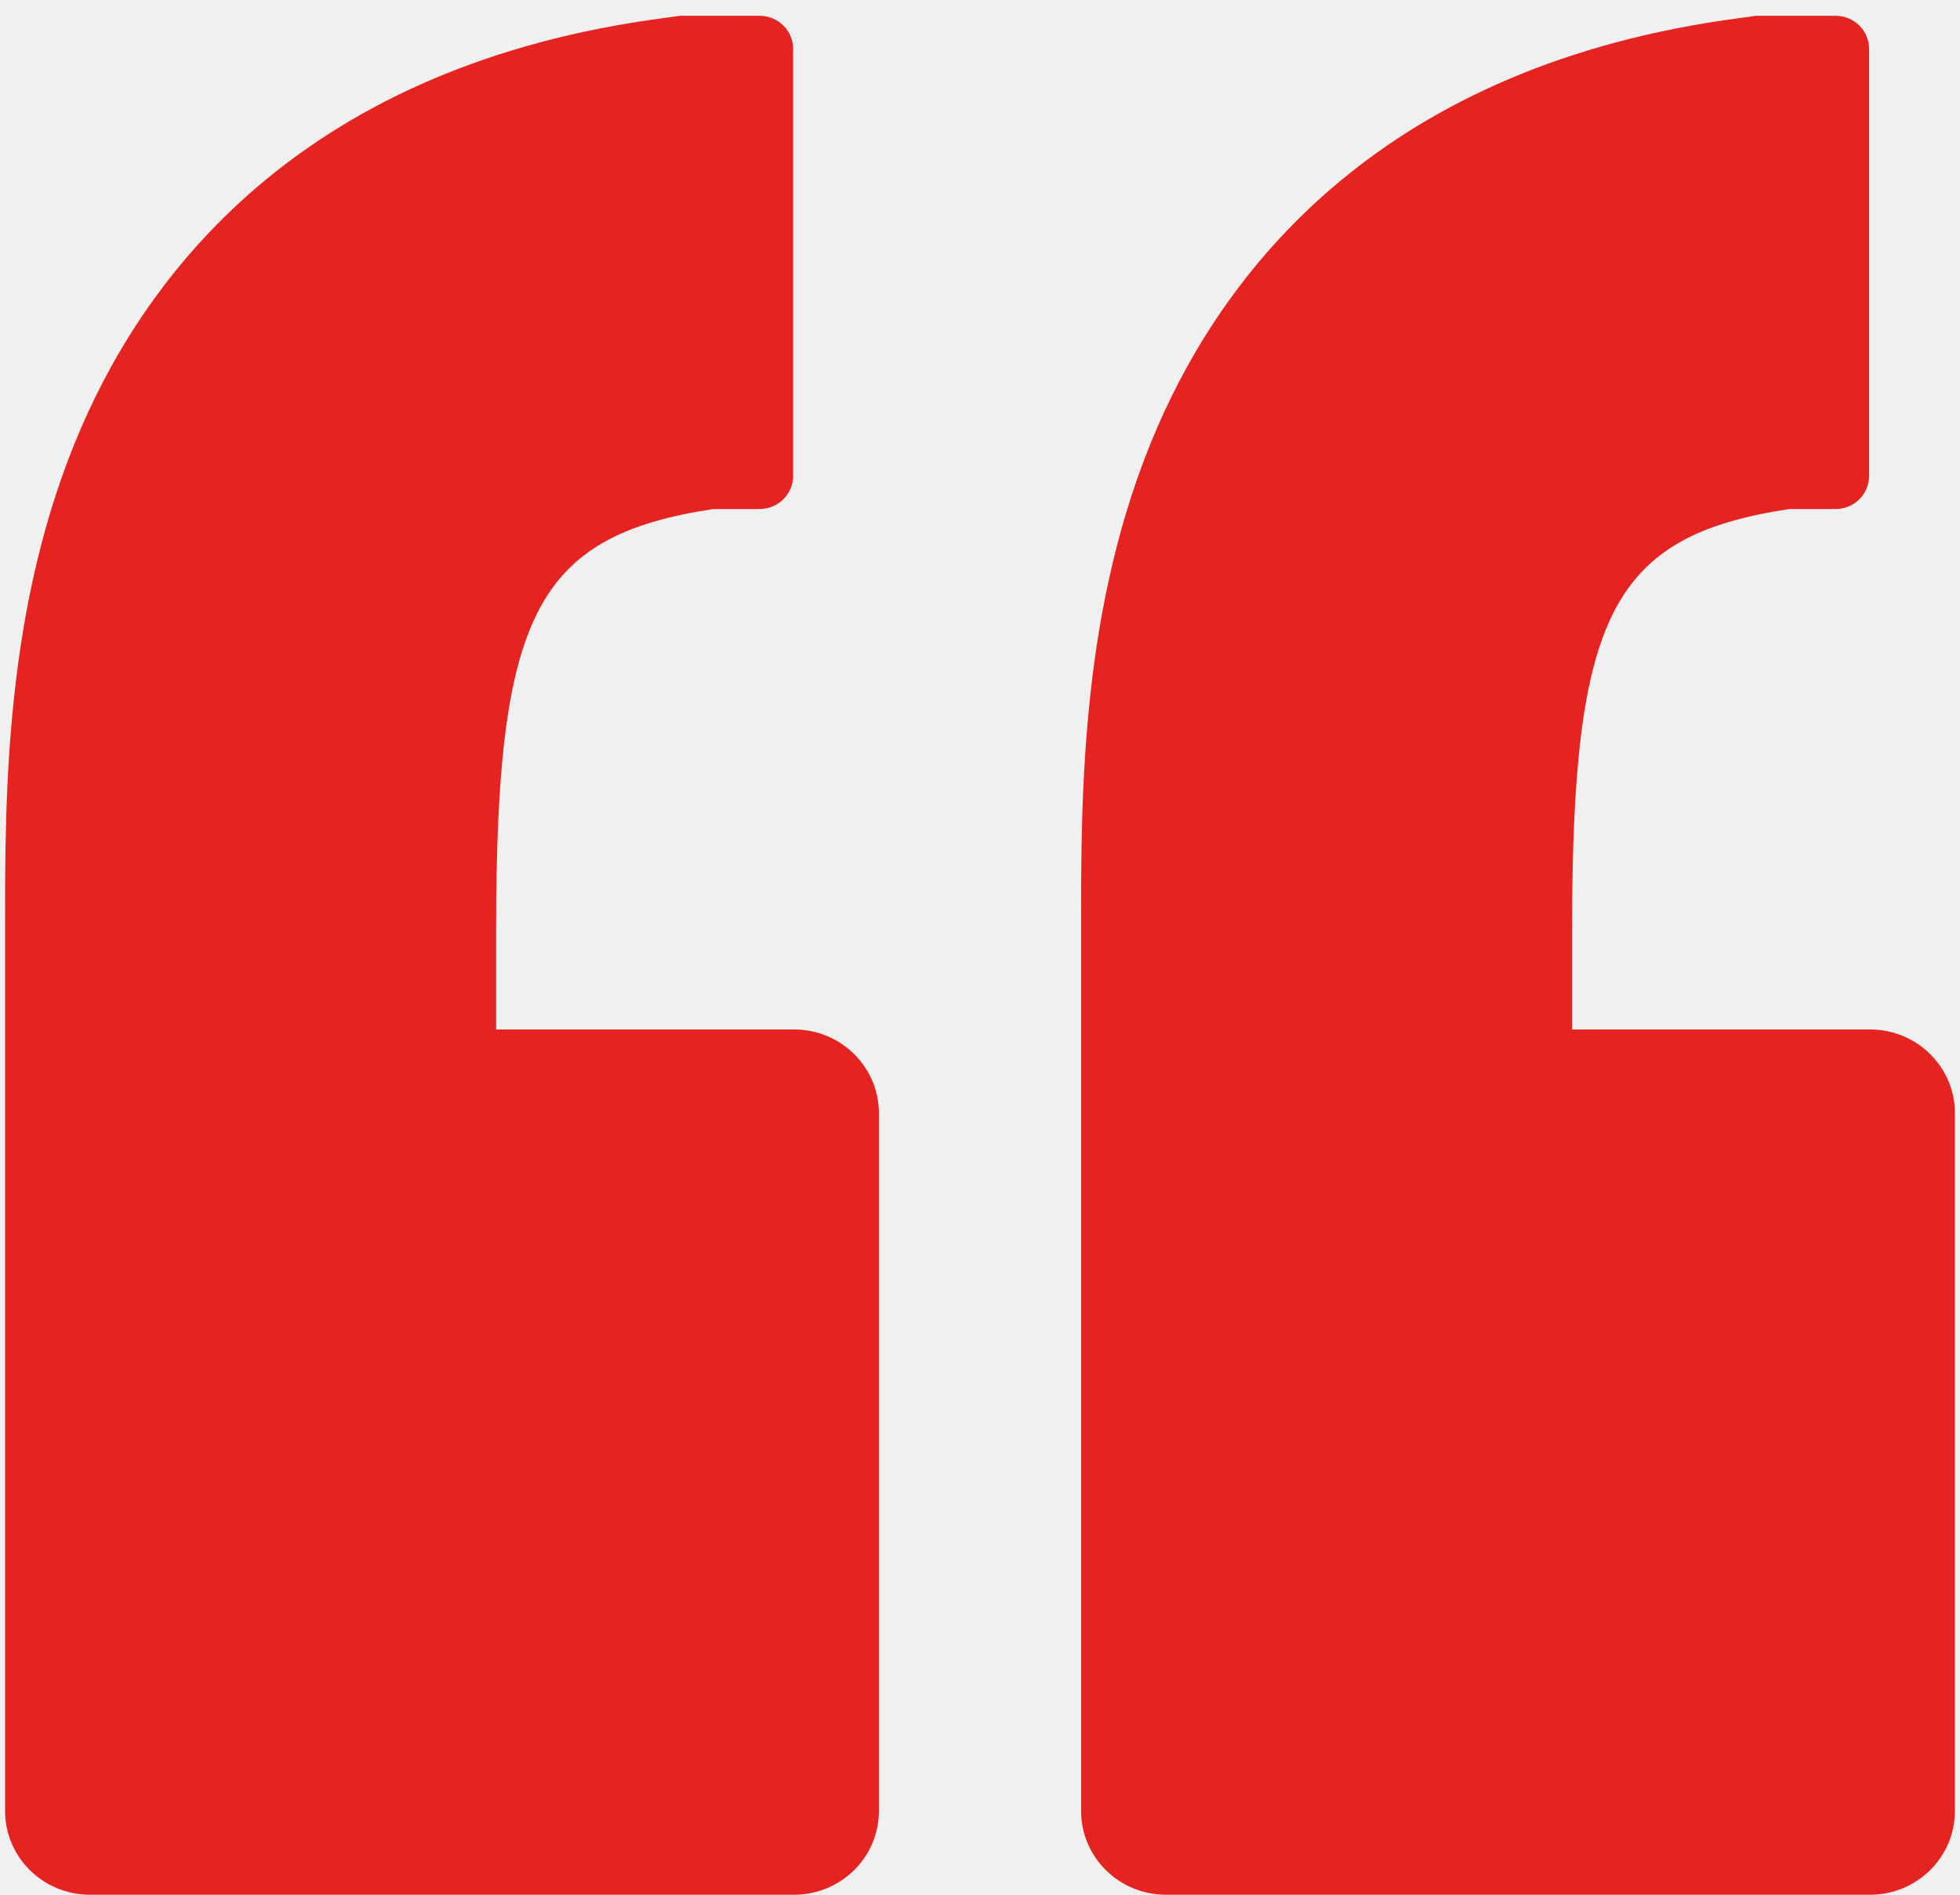
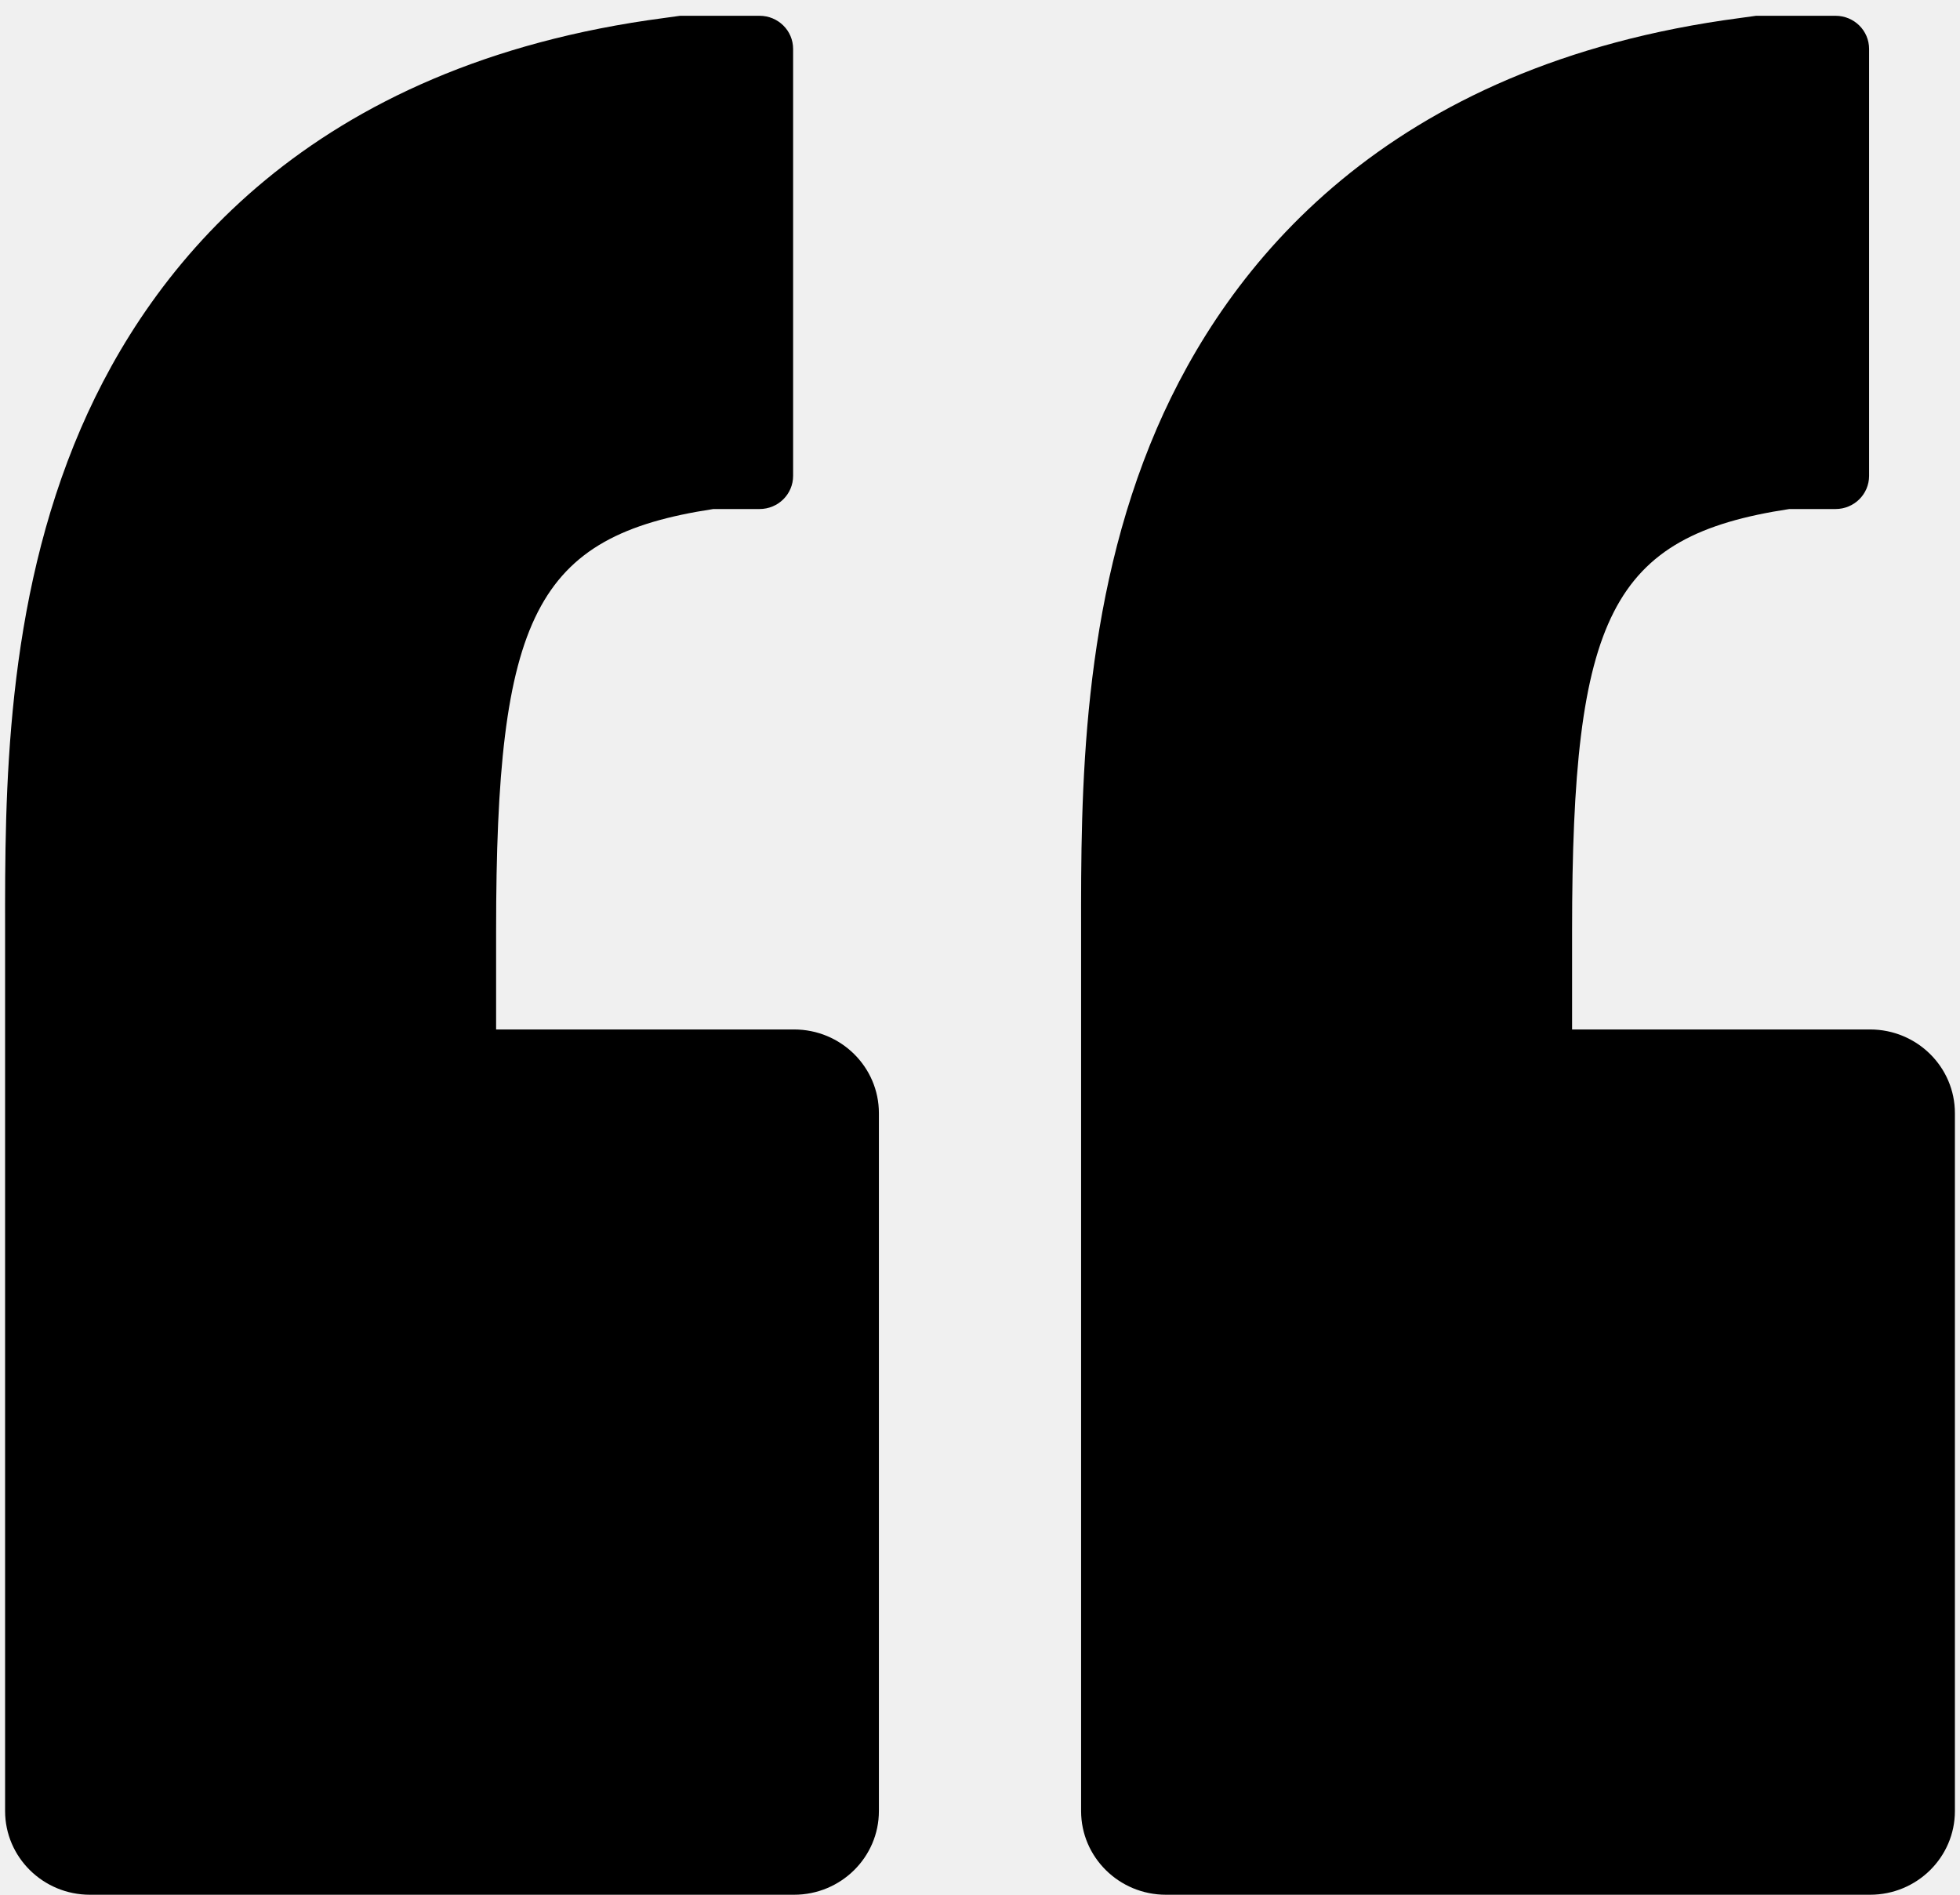
<svg xmlns="http://www.w3.org/2000/svg" width="60" height="58" viewBox="0 0 60 58" fill="none">
  <g clip-path="url(#clip0_290_927)">
-     <path d="M33.095 55.438C33.095 56.852 34.258 58 35.691 58L57.248 58C58.681 58 59.844 56.852 59.844 55.438L59.844 34.075C59.844 32.661 58.681 31.513 57.248 31.513L48.125 31.513L48.125 28.486C48.125 18.85 49.319 16.409 54.774 15.582L56.189 15.582C56.758 15.582 57.217 15.128 57.217 14.566L57.217 1.498C57.217 0.936 56.758 0.483 56.189 0.483L53.758 0.483L53.274 0.55C42.376 1.982 37.552 8.168 35.415 13.11C33.089 18.5 33.089 24.282 33.095 28.498L33.095 34.075L33.095 55.438Z" fill="#E52320" />
-     <path d="M0.156 55.438C0.156 56.852 1.32 58 2.752 58L24.309 58C25.742 58 26.905 56.852 26.905 55.438L26.905 34.075C26.905 32.661 25.742 31.513 24.309 31.513L15.187 31.513L15.187 28.486C15.187 18.85 16.381 16.409 21.836 15.582L23.25 15.582C23.82 15.582 24.279 15.128 24.279 14.566L24.279 1.498C24.279 0.936 23.82 0.483 23.25 0.483L20.82 0.483L20.336 0.55C9.438 1.982 4.613 8.168 2.477 13.11C0.15 18.5 0.15 24.282 0.156 28.498L0.156 34.075L0.156 55.438Z" fill="#E52320" />
+     <path d="M33.095 55.438C33.095 56.852 34.258 58 35.691 58L57.248 58C58.681 58 59.844 56.852 59.844 55.438L59.844 34.075C59.844 32.661 58.681 31.513 57.248 31.513L48.125 31.513L48.125 28.486C48.125 18.85 49.319 16.409 54.774 15.582L56.189 15.582C56.758 15.582 57.217 15.128 57.217 14.566L57.217 1.498C57.217 0.936 56.758 0.483 56.189 0.483L53.758 0.483L53.274 0.55C42.376 1.982 37.552 8.168 35.415 13.11C33.089 18.5 33.089 24.282 33.095 28.498L33.095 34.075L33.095 55.438Z" fill="#000000" />
+     <path d="M0.156 55.438C0.156 56.852 1.32 58 2.752 58L24.309 58C25.742 58 26.905 56.852 26.905 55.438L26.905 34.075C26.905 32.661 25.742 31.513 24.309 31.513L15.187 31.513L15.187 28.486C15.187 18.85 16.381 16.409 21.836 15.582L23.25 15.582C23.82 15.582 24.279 15.128 24.279 14.566L24.279 1.498C24.279 0.936 23.82 0.483 23.25 0.483L20.82 0.483L20.336 0.55C9.438 1.982 4.613 8.168 2.477 13.11C0.15 18.5 0.15 24.282 0.156 28.498L0.156 34.075L0.156 55.438Z" fill="#000000" />
  </g>
  <defs>
    <clipPath id="clip0_290_927">
      <rect width="60" height="58" fill="white" transform="translate(60 58) rotate(180)" />
    </clipPath>
  </defs>
</svg>
